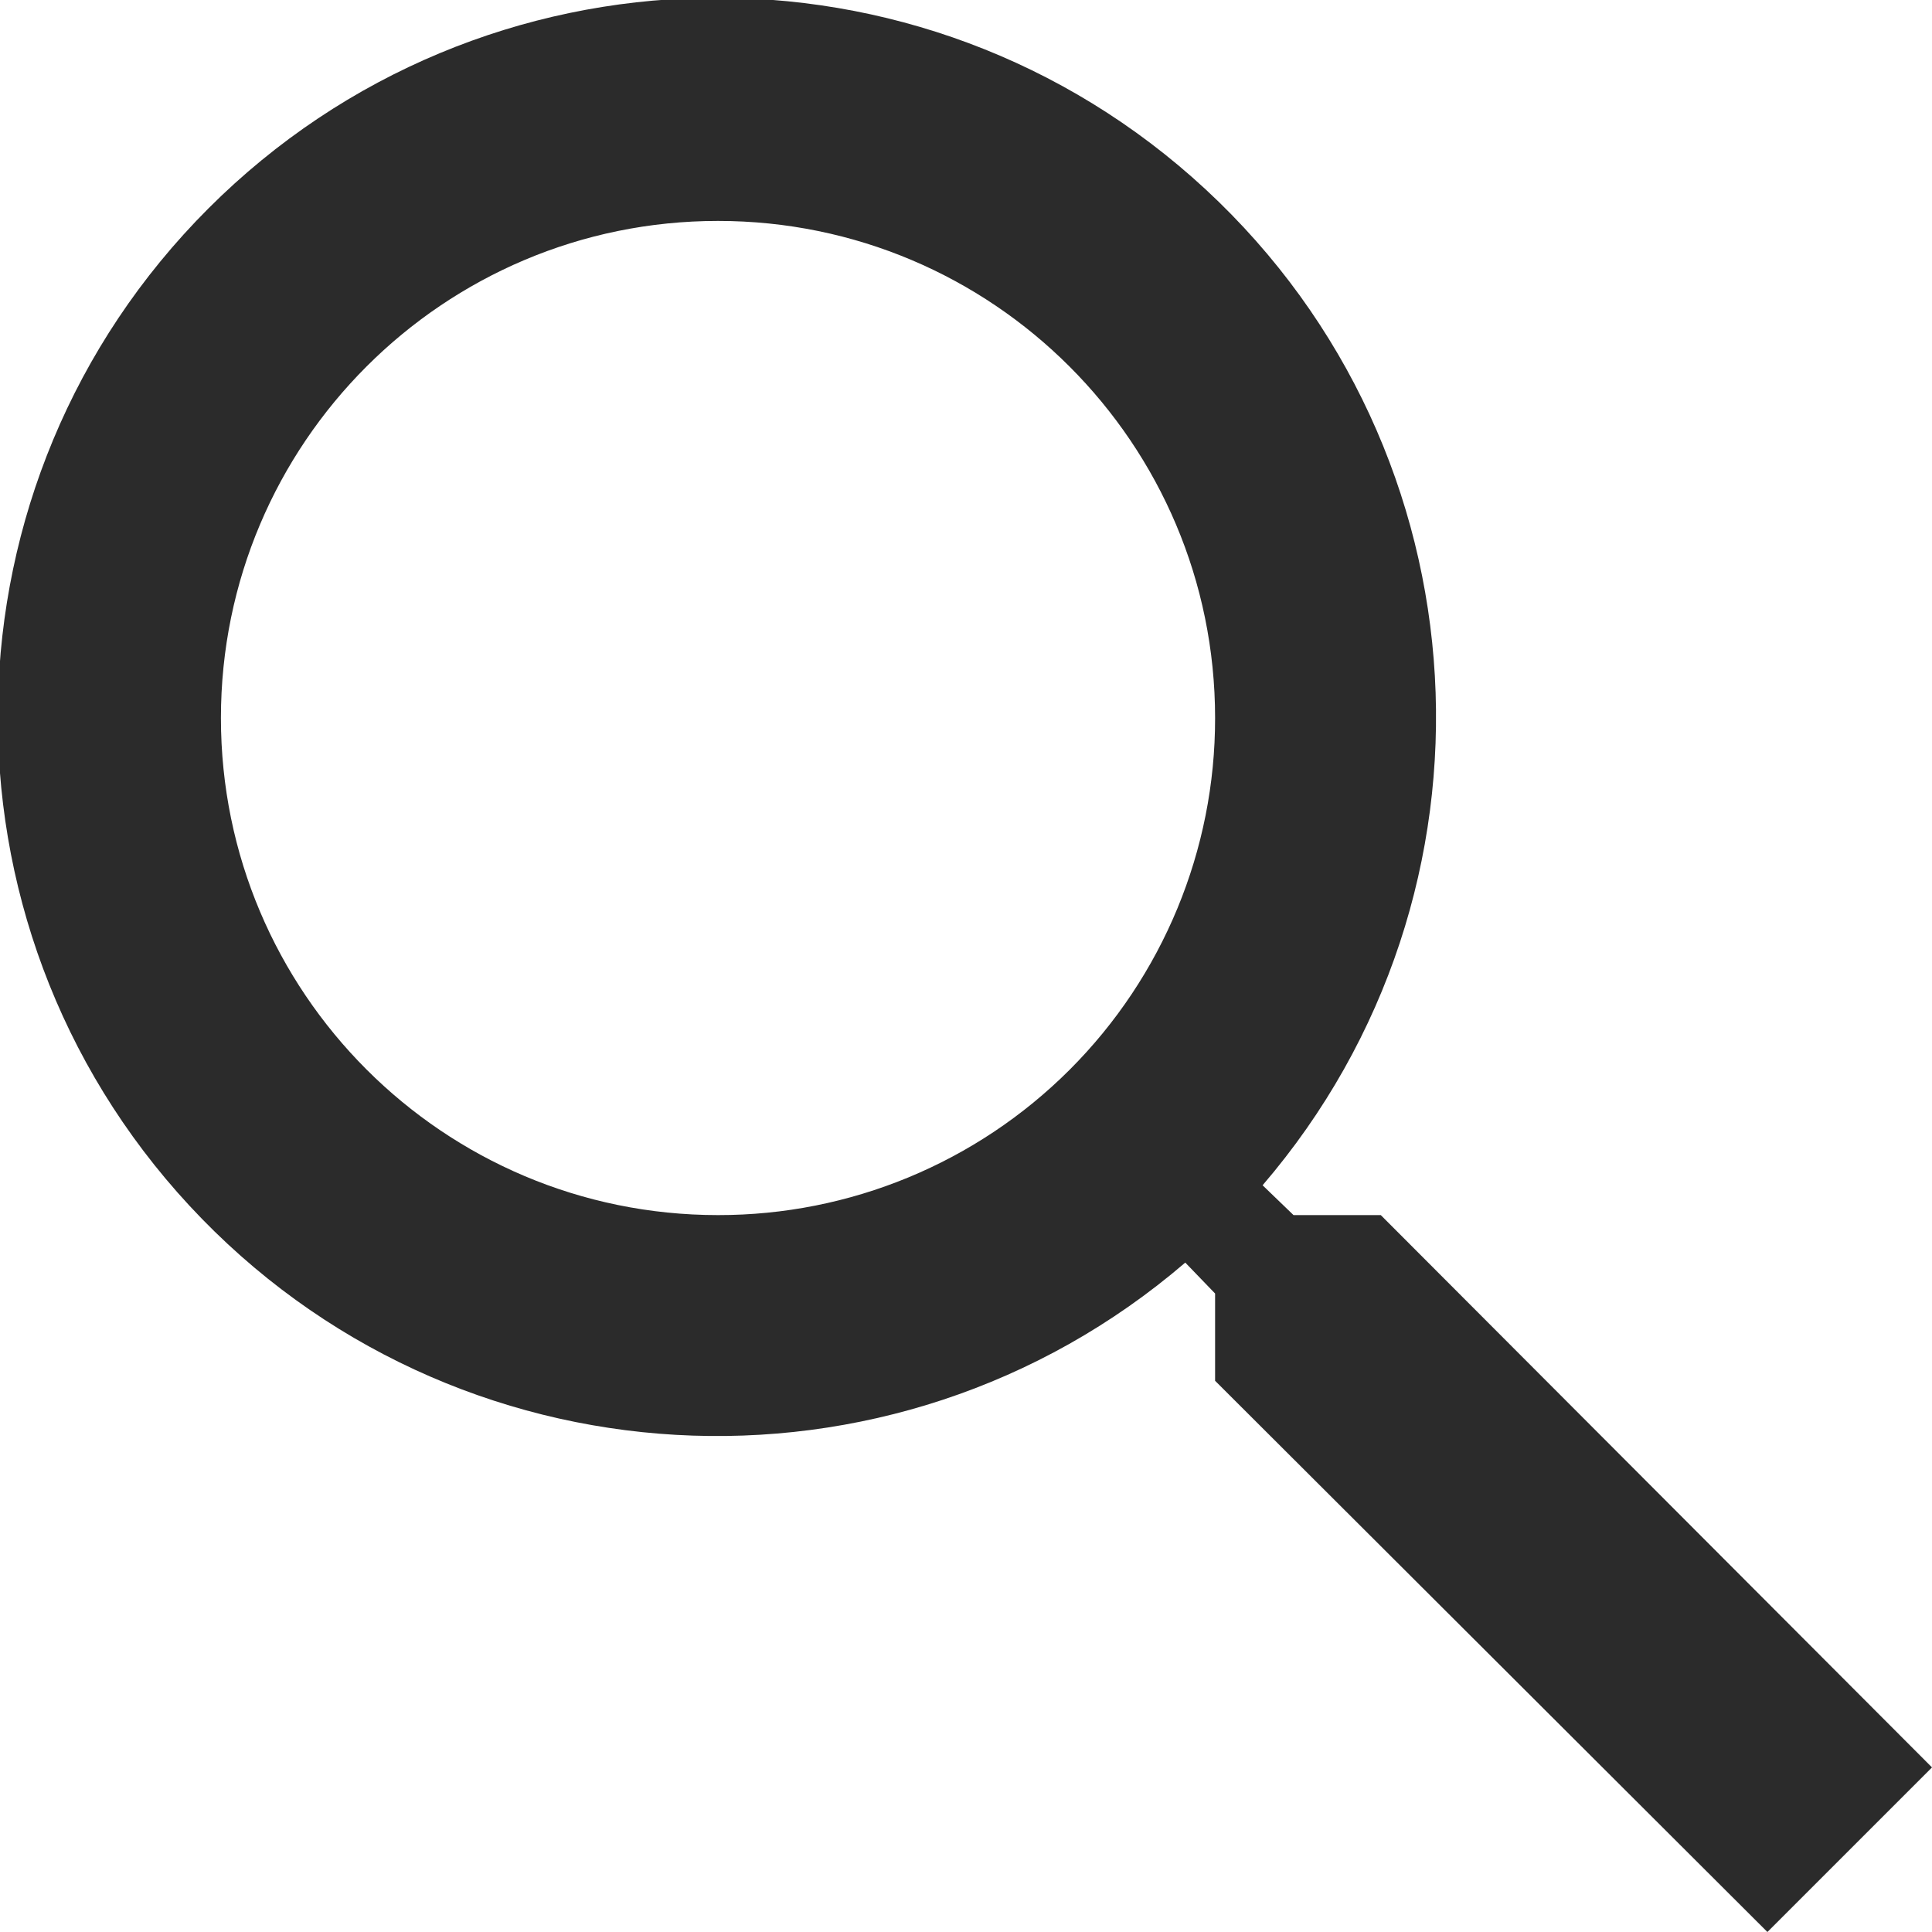
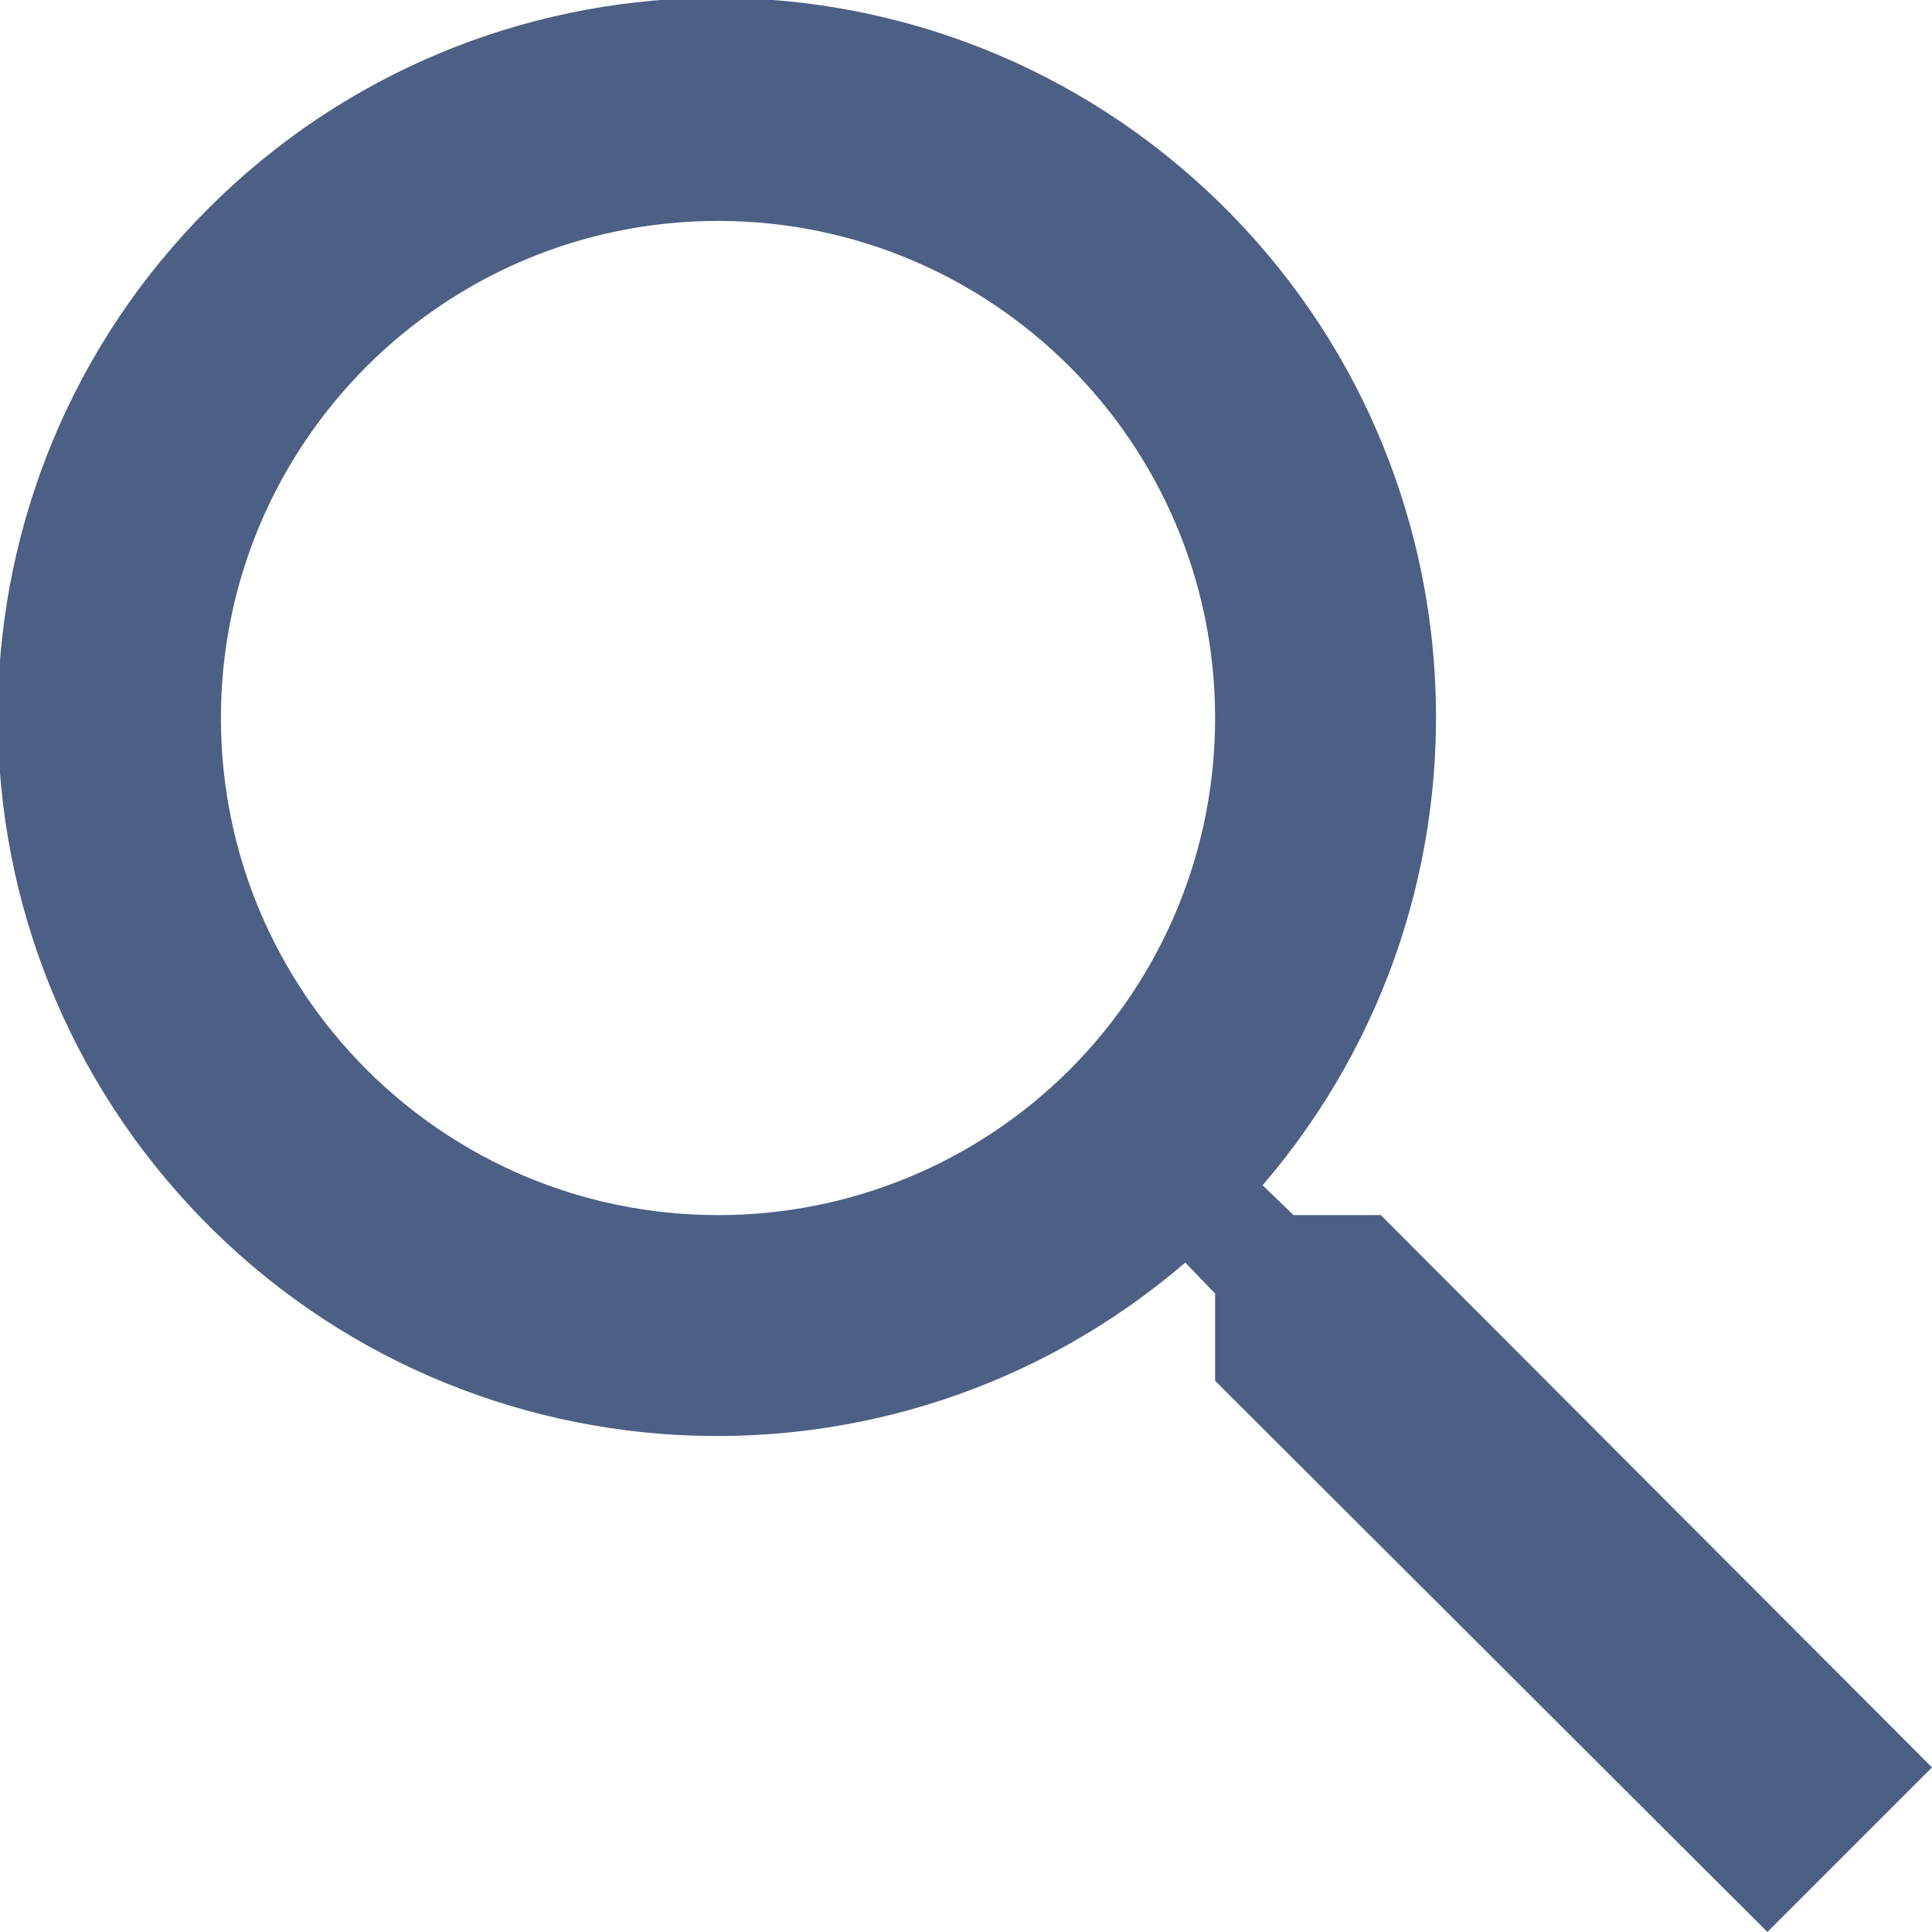
- <svg width="26.235" height="26.235" viewBox="0 0 26.235 26.235">
-   <path data-name="Icon material-search" d="M23.25,21H22.065l-.42-.405a9.765,9.765,0,1,0-1.05,1.05l.405.42V23.25l7.5,7.485L30.735,28.5Zm-9,0A6.75,6.75,0,1,1,21,14.25,6.741,6.741,0,0,1,14.25,21Z" transform="translate(-4.5 -4.5)" fill="#2b2b2b" />
+ <svg width="15.11" height="15.11" viewBox="0 0 26.235 26.235">
+   <path data-name="Icon material-search" d="M23.25,21H22.065l-.42-.405a9.765,9.765,0,1,0-1.05,1.05l.405.42V23.25l7.5,7.485L30.735,28.5Zm-9,0A6.75,6.75,0,1,1,21,14.25,6.741,6.741,0,0,1,14.25,21Z" transform="translate(-4.5 -4.5)" fill="#4c6085" />
</svg>
